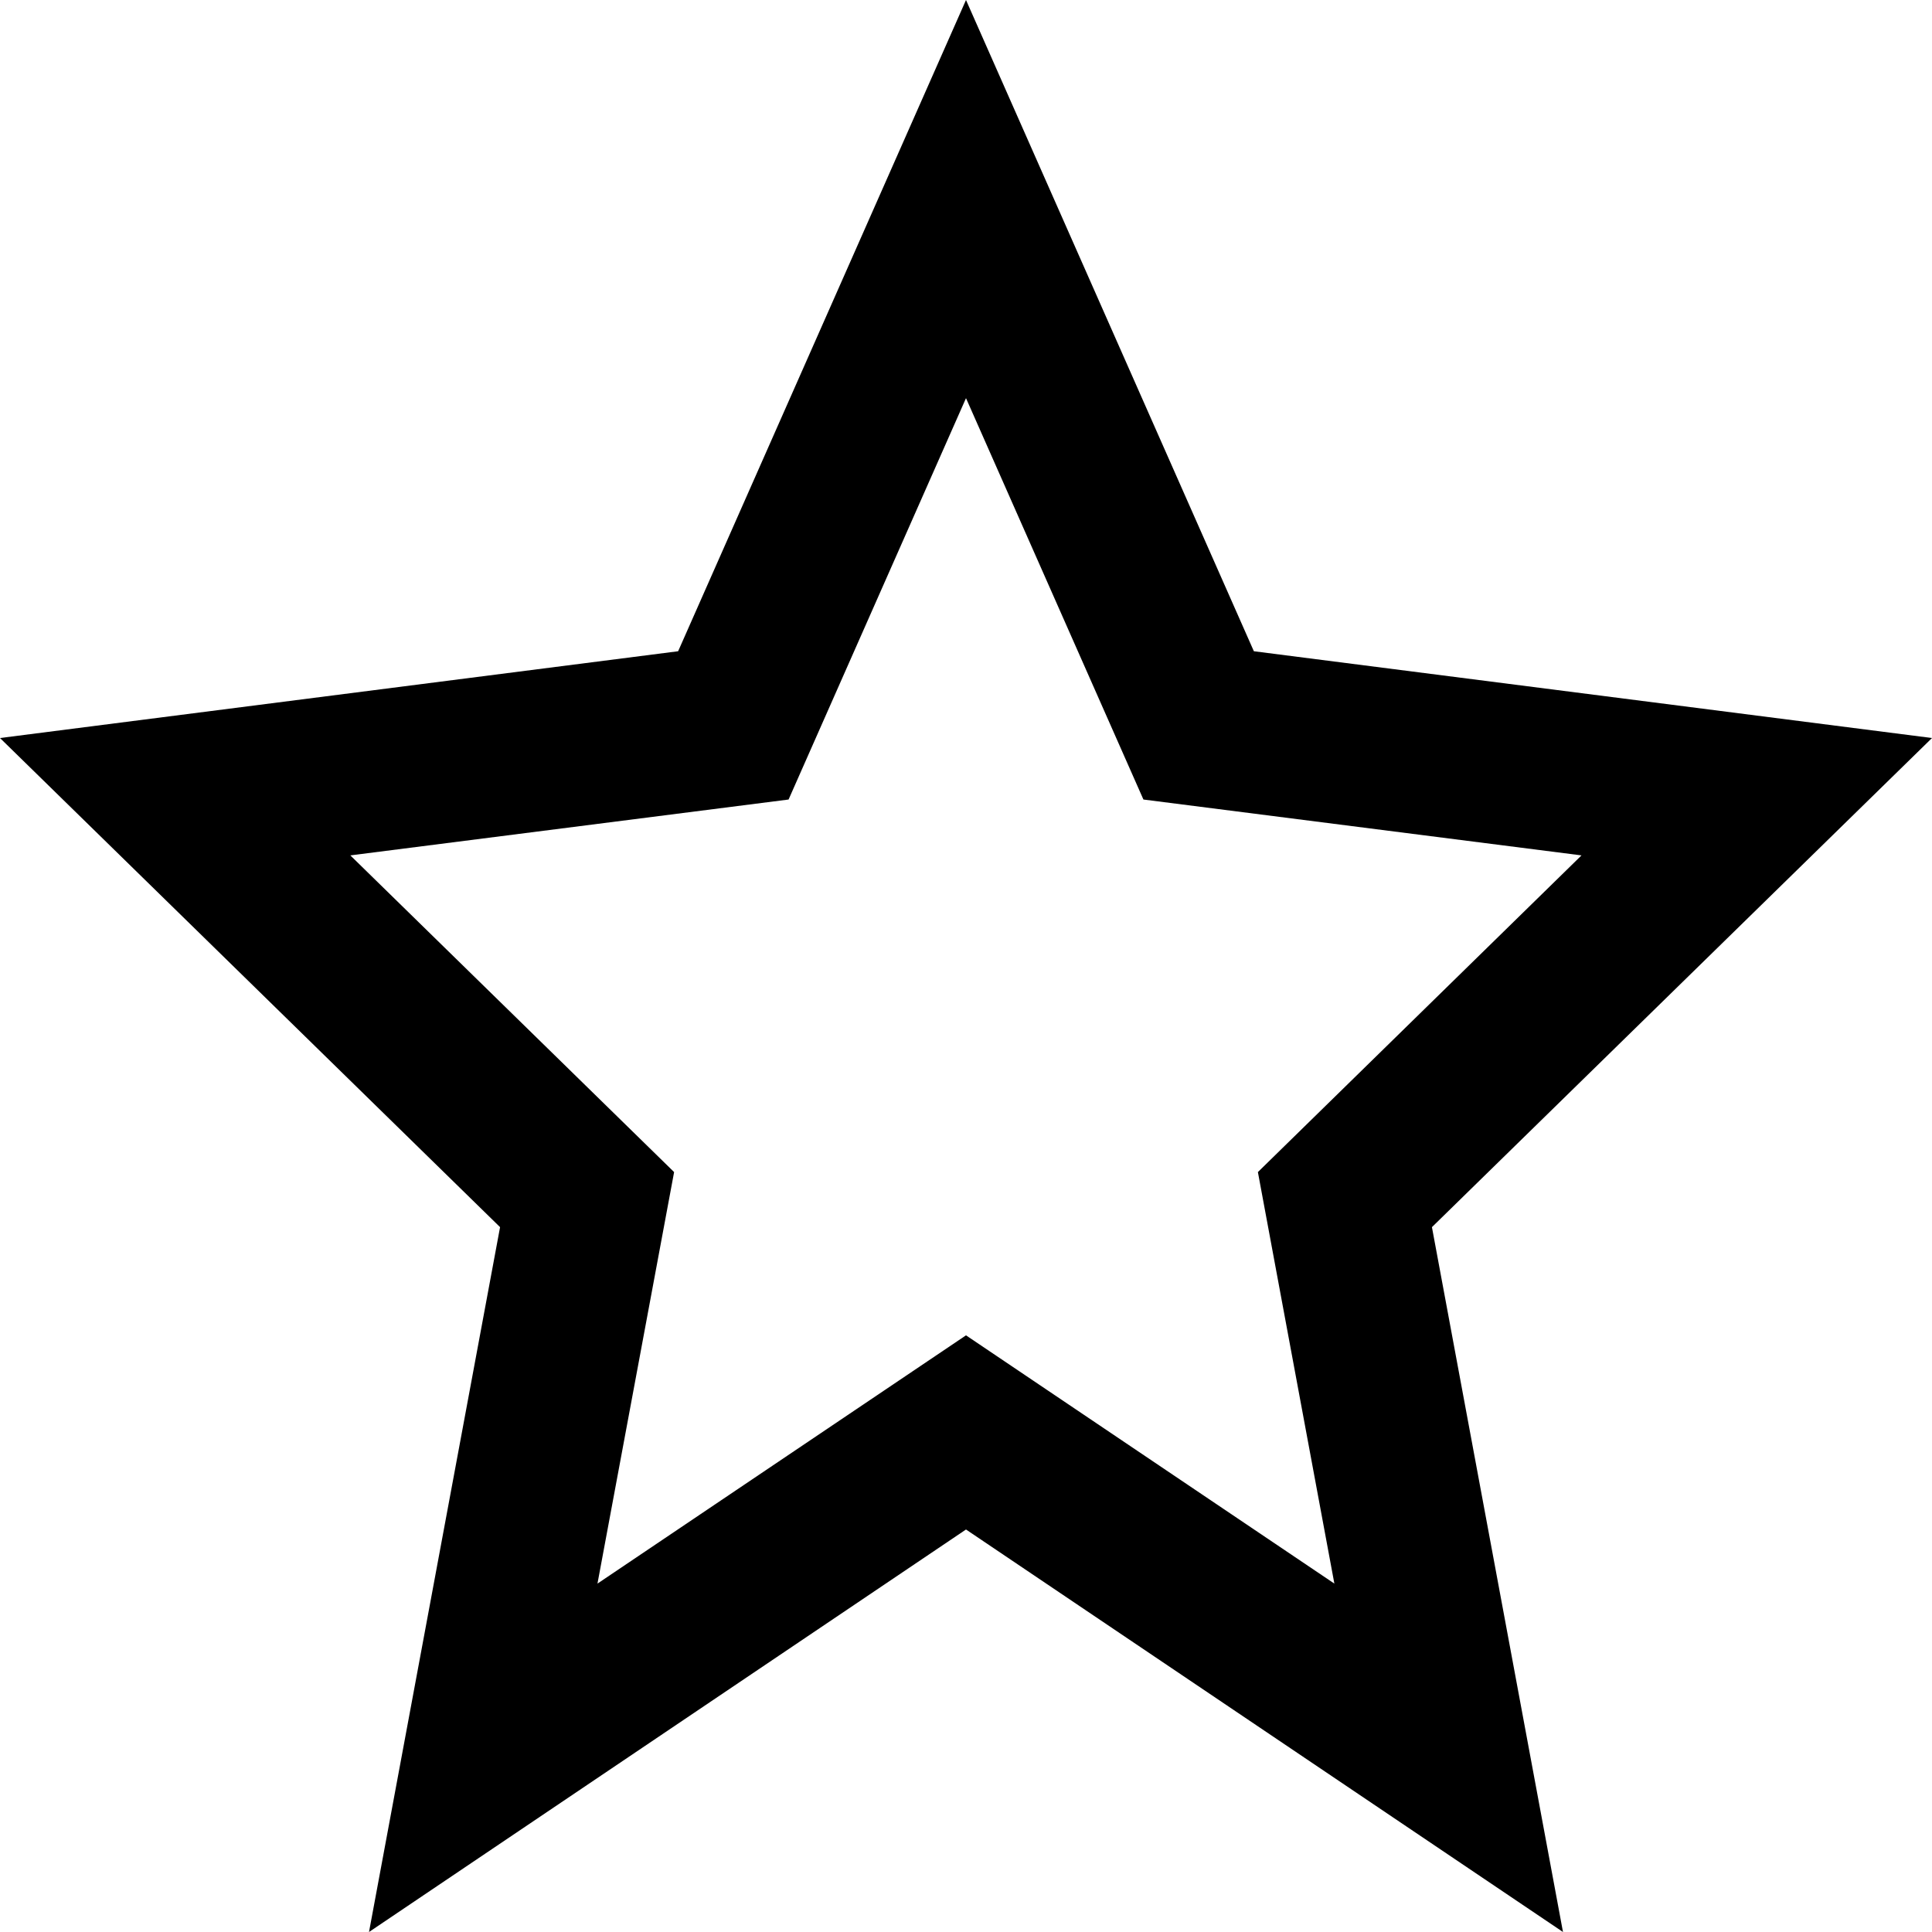
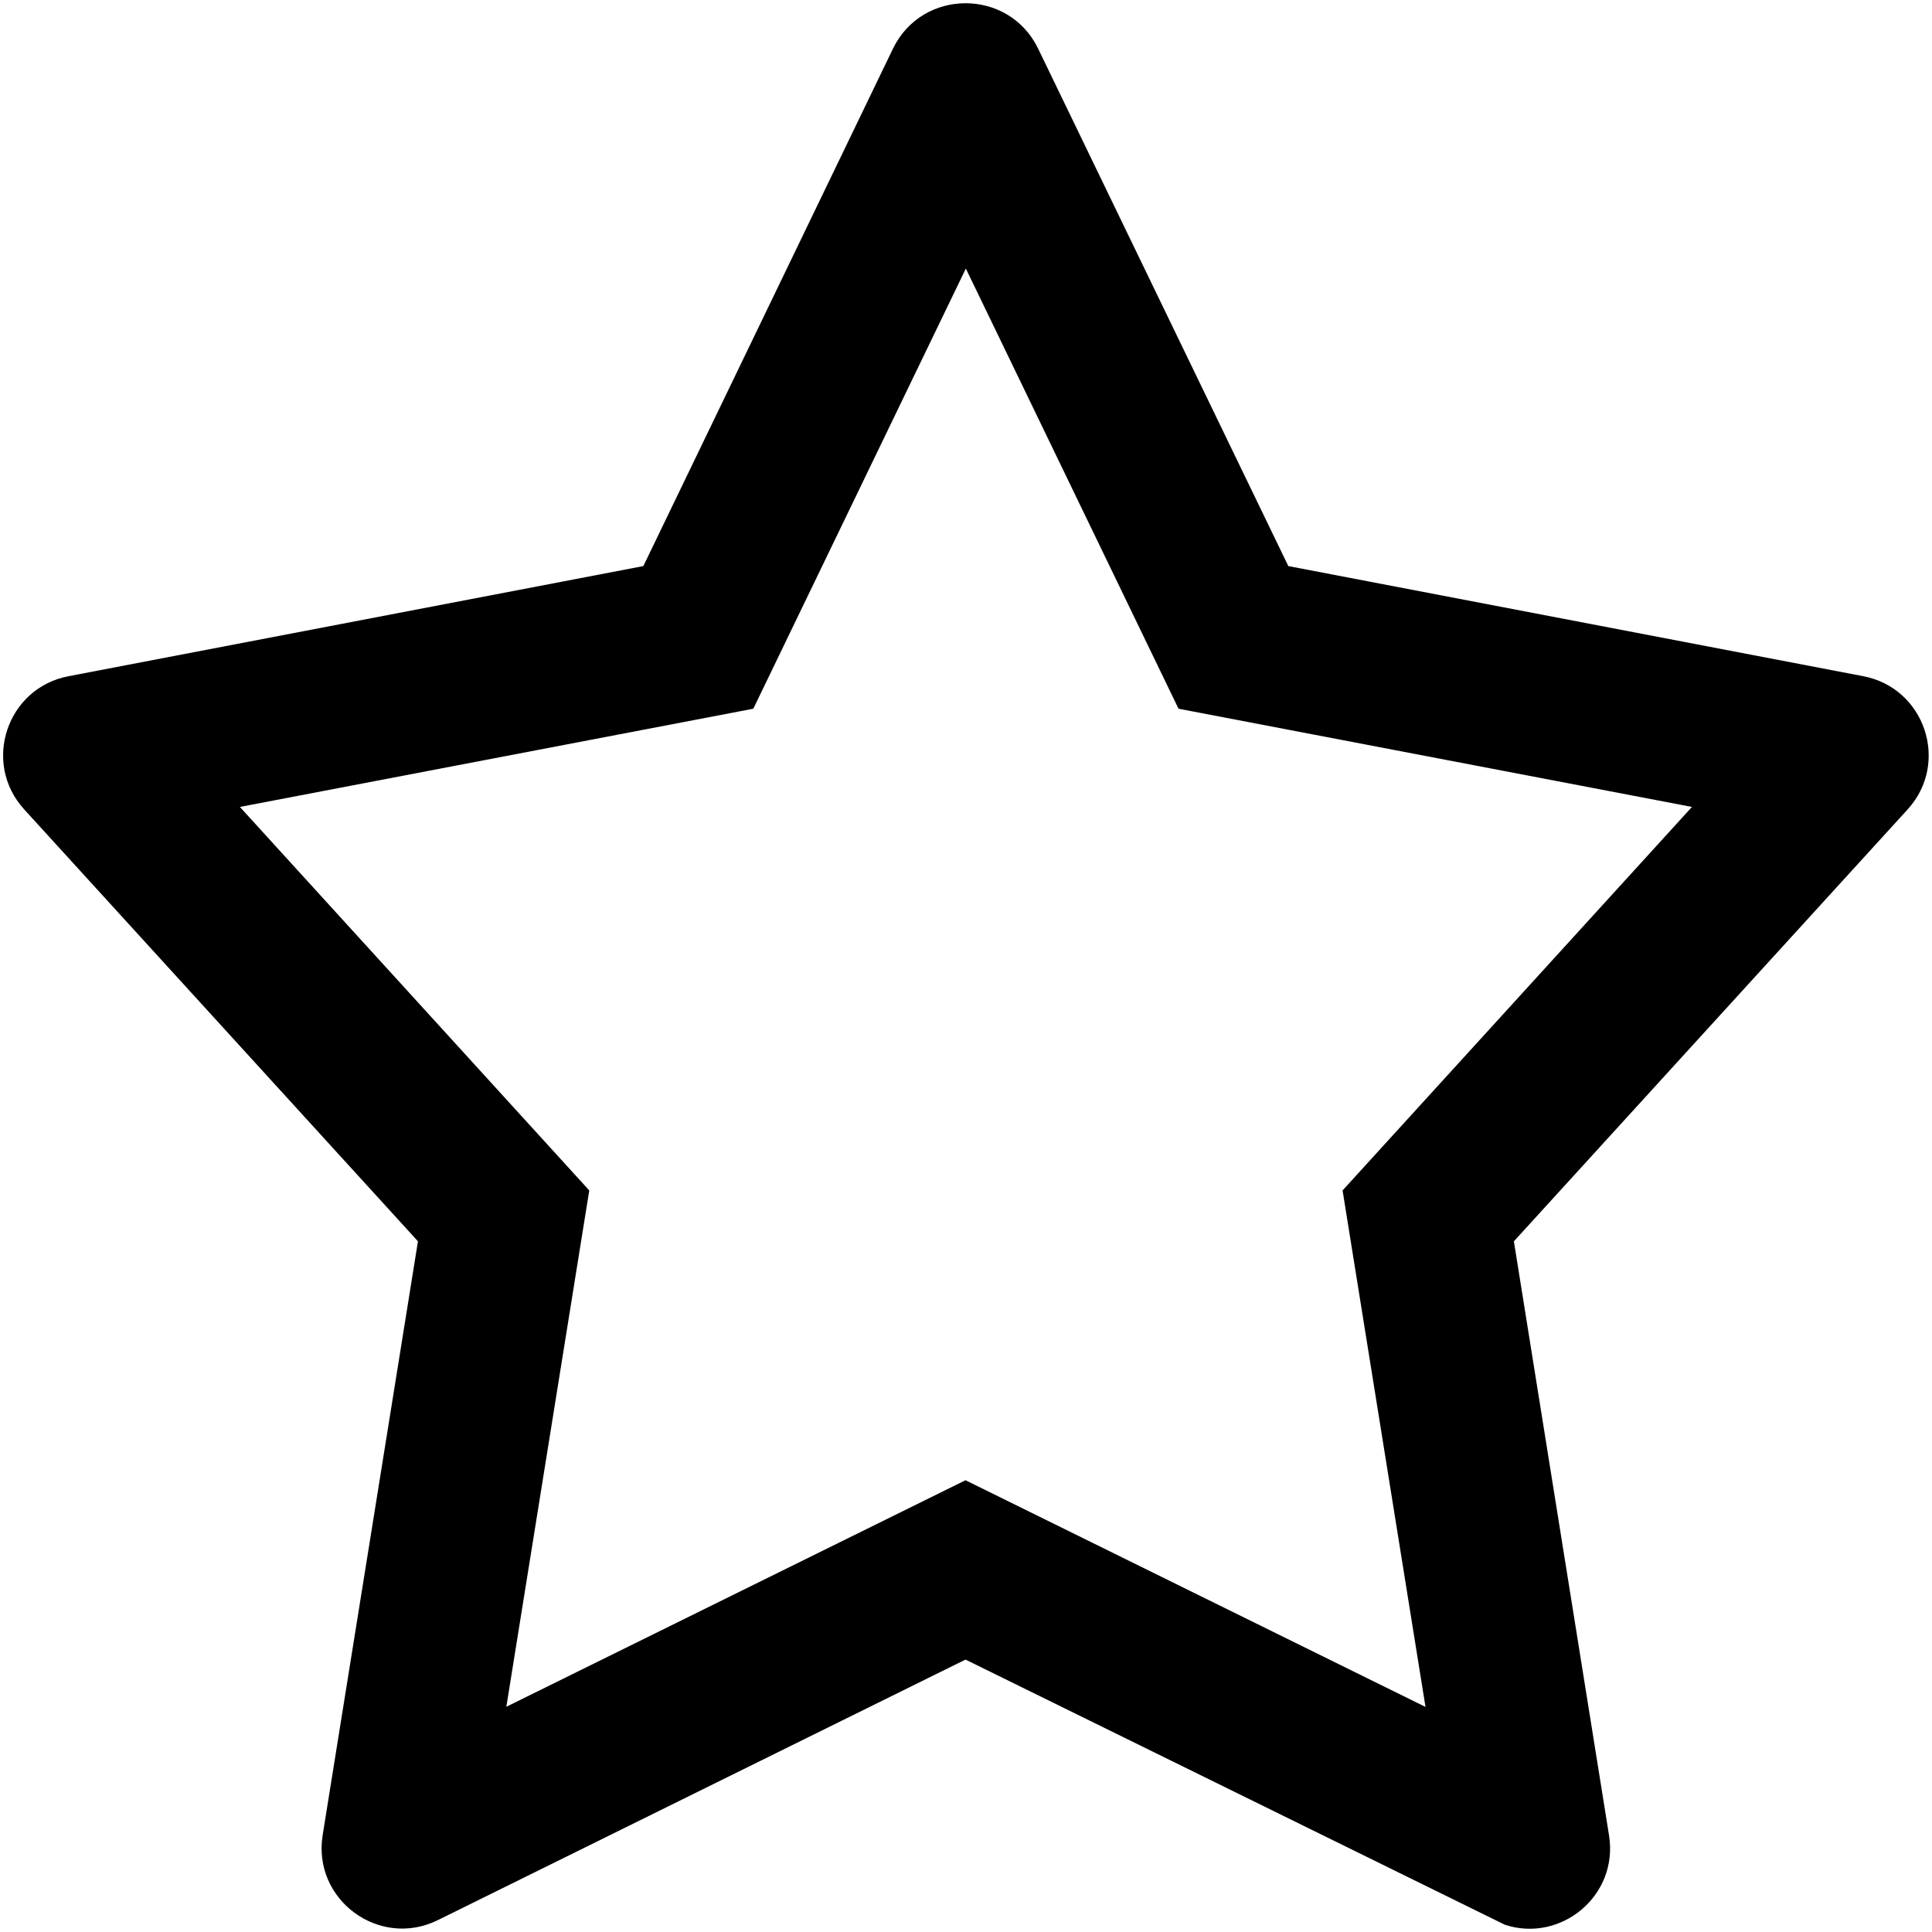
<svg xmlns="http://www.w3.org/2000/svg" width="12" height="12" viewBox="0 0 12 12">
-   <path d="M6 0L7.788 4.045L12 4.584L8.894 7.622L9.708 12L6 9.5L2.292 12L3.106 7.622L0 4.584L4.212 4.045L6 0ZM7.102 4.966L6 2.473L4.898 4.966L2.176 5.313L4.187 7.28L3.711 9.836L6 8.294L8.288 9.836L7.813 7.28L9.823 5.313L7.102 4.966Z" />
+   <path d="M6.448 0.302C6.266 -0.074 5.728 -0.074 5.546 0.303L3.996 3.516L0.426 4.2C0.042 4.273 -0.113 4.738 0.15 5.027L2.596 7.71L2.004 11.399C1.94 11.8 2.356 12.106 2.72 11.926L5.997 10.308L9.347 11.955C9.693 12.069 10.054 11.776 9.994 11.4L9.403 7.71L11.849 5.027C12.112 4.738 11.956 4.273 11.573 4.2L8.002 3.516L6.448 0.302ZM7.32 4.402L10.509 5.012L8.339 7.394L8.854 10.602L5.997 9.194L3.145 10.601L3.66 7.394L1.49 5.012L4.679 4.402L5.999 1.668L7.32 4.402Z" />
</svg>
